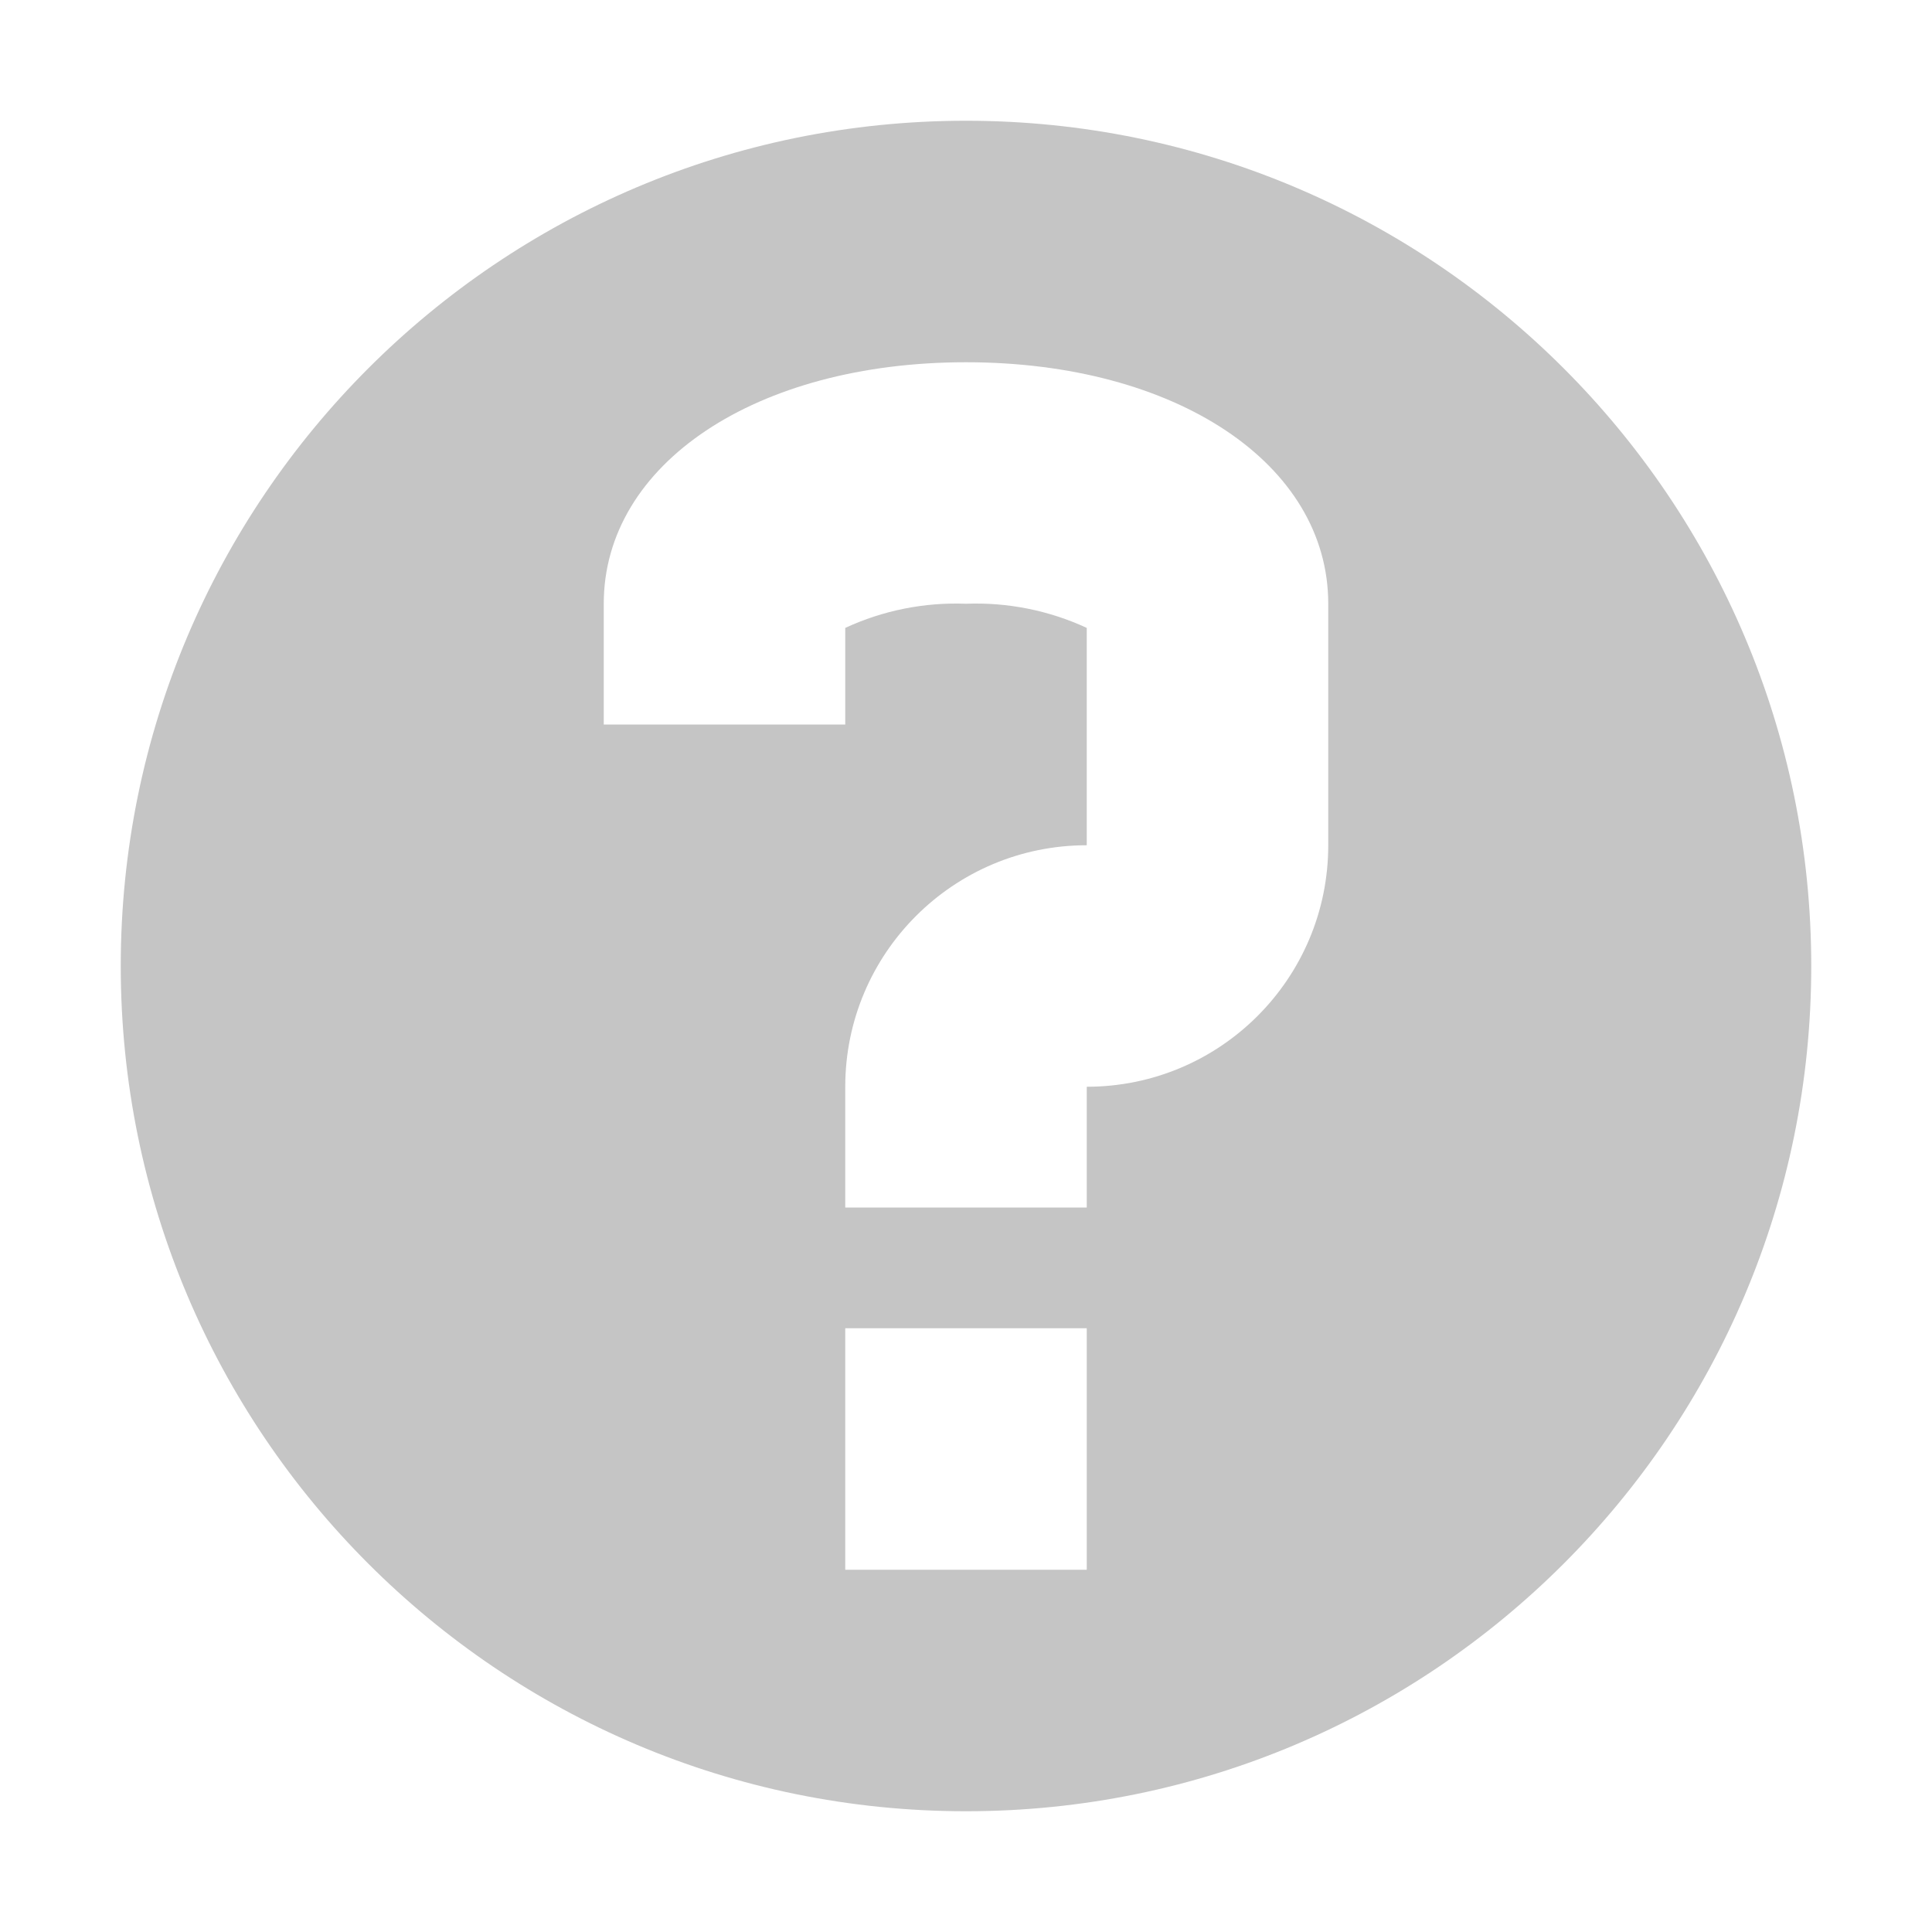
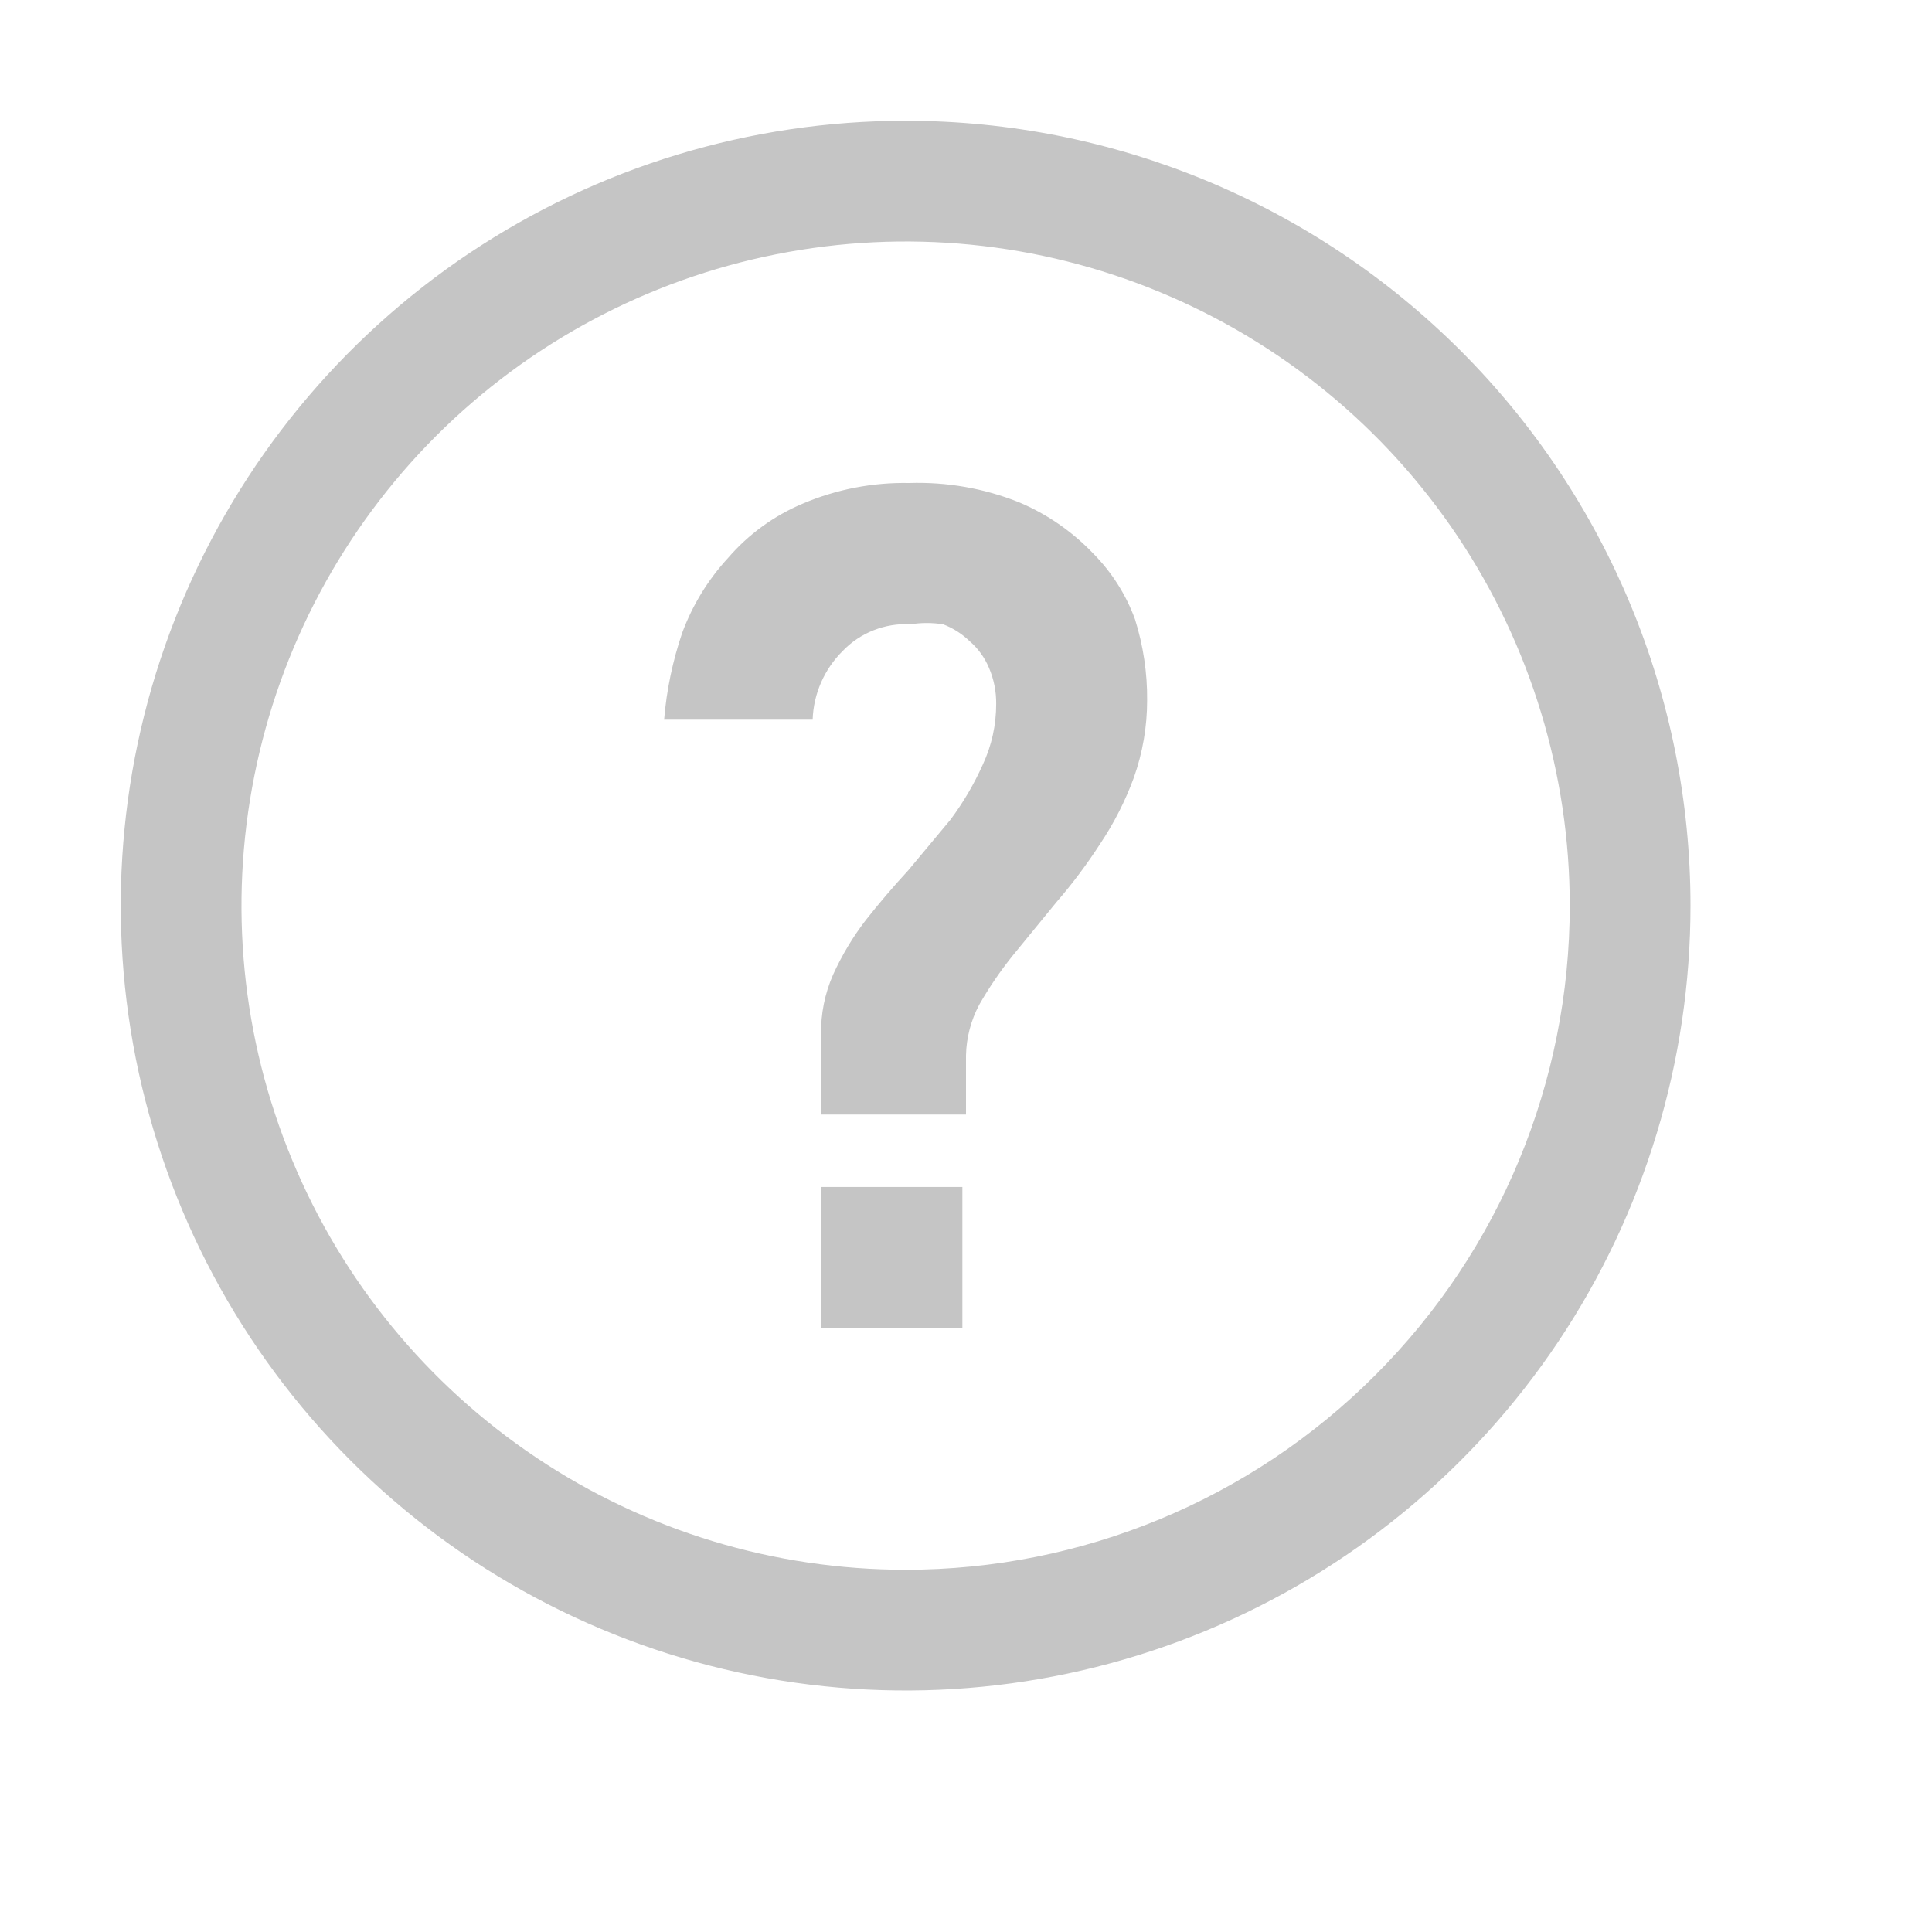
- <svg xmlns="http://www.w3.org/2000/svg" viewBox="0 0 16 16">
-   <defs>
-     <style>.icon-canvas-transparent,.icon-vs-out{fill:#252526;}.icon-canvas-transparent{opacity:0;}.icon-vs-bg{fill:#c5c5c5;}.icon-vs-fg{fill:#2a292c;}</style>
-   </defs>
-   <g>
-     <path class="icon-canvas-transparent" d="M16,16H0V0H16Z" />
-   </g>
-   <g style="display: none;">
-     <path class="icon-vs-out" d="M0,8a8,8,0,1,1,8,8A8,8,0,0,1,0,8Z" style="display: none;" />
-   </g>
-   <g>
-     <path class="icon-vs-bg" d="M8,1a7,7,0,1,0,7,7A7,7,0,0,0,8,1ZM9,13H7V11H9Zm2-6A2,2,0,0,1,9,9v1H7V9A2,2,0,0,1,9,7V5.2A2.18,2.18,0,0,0,8,5a2.18,2.18,0,0,0-1,.2V6H5V5C5,3.841,6.262,3,8,3s3,.841,3,2Z" />
-   </g>
-   <g style="display: none;">
-     <path class="icon-vs-fg" d="M9,10H7V9A2,2,0,0,1,9,7V5.2A2.18,2.18,0,0,0,8,5a2.18,2.18,0,0,0-1,.2V6H5V5C5,3.841,6.262,3,8,3s3,.841,3,2V7A2,2,0,0,1,9,9Zm0,1H7v2H9Z" style="display: none;" />
-   </g>
+ <svg xmlns="http://www.w3.org/2000/svg" width="16" height="16" viewBox="0 0 16 16" fill="none">
+   <path fill-rule="evenodd" clip-rule="evenodd" d="M7.5 1C6.214 1 4.958 1.381 3.889 2.095C2.82 2.81 1.987 3.825 1.495 5.013C1.003 6.2 0.874 7.507 1.125 8.768C1.376 10.029 1.995 11.187 2.904 12.096C3.813 13.005 4.971 13.624 6.232 13.875C7.493 14.126 8.8 13.997 9.987 13.505C11.175 13.013 12.19 12.18 12.905 11.111C13.619 10.042 14 8.786 14 7.5C14 5.776 13.315 4.123 12.096 2.904C10.877 1.685 9.224 1 7.5 1ZM7.5 13C6.412 13 5.349 12.678 4.444 12.073C3.54 11.469 2.835 10.61 2.419 9.605C2.002 8.6 1.893 7.494 2.106 6.427C2.318 5.36 2.842 4.38 3.611 3.611C4.38 2.842 5.36 2.318 6.427 2.106C7.494 1.893 8.6 2.002 9.605 2.419C10.61 2.835 11.469 3.54 12.073 4.444C12.677 5.349 13 6.412 13 7.5C13 8.959 12.421 10.358 11.389 11.389C10.358 12.421 8.959 13 7.5 13ZM9.05 4.58C8.877 4.4 8.67 4.257 8.44 4.16C8.151 4.044 7.841 3.99 7.53 4C7.228 3.994 6.928 4.052 6.65 4.17C6.411 4.27 6.199 4.424 6.03 4.62C5.864 4.8 5.735 5.011 5.65 5.24C5.571 5.473 5.52 5.715 5.5 5.96H6.73C6.737 5.745 6.827 5.541 6.98 5.39C7.052 5.315 7.139 5.257 7.236 5.219C7.333 5.181 7.436 5.164 7.54 5.17C7.629 5.156 7.721 5.156 7.81 5.17C7.892 5.201 7.967 5.249 8.03 5.31C8.1 5.37 8.154 5.445 8.19 5.53C8.231 5.625 8.251 5.727 8.25 5.83C8.25 6.003 8.213 6.173 8.14 6.33C8.067 6.493 7.977 6.647 7.87 6.79L7.52 7.21C7.4 7.34 7.28 7.48 7.17 7.62C7.063 7.759 6.973 7.91 6.9 8.07C6.831 8.227 6.796 8.398 6.8 8.57V9.23H8V8.74C8.003 8.593 8.041 8.449 8.11 8.32C8.192 8.176 8.286 8.039 8.39 7.91L8.75 7.47C8.881 7.319 9.001 7.158 9.11 6.99C9.225 6.818 9.319 6.634 9.39 6.44C9.463 6.234 9.5 6.018 9.5 5.8C9.502 5.573 9.468 5.347 9.4 5.13C9.325 4.923 9.205 4.736 9.05 4.58ZM6.8 9.83H7.97V11H6.8V9.83Z" fill="#C5C5C5" />
</svg>
